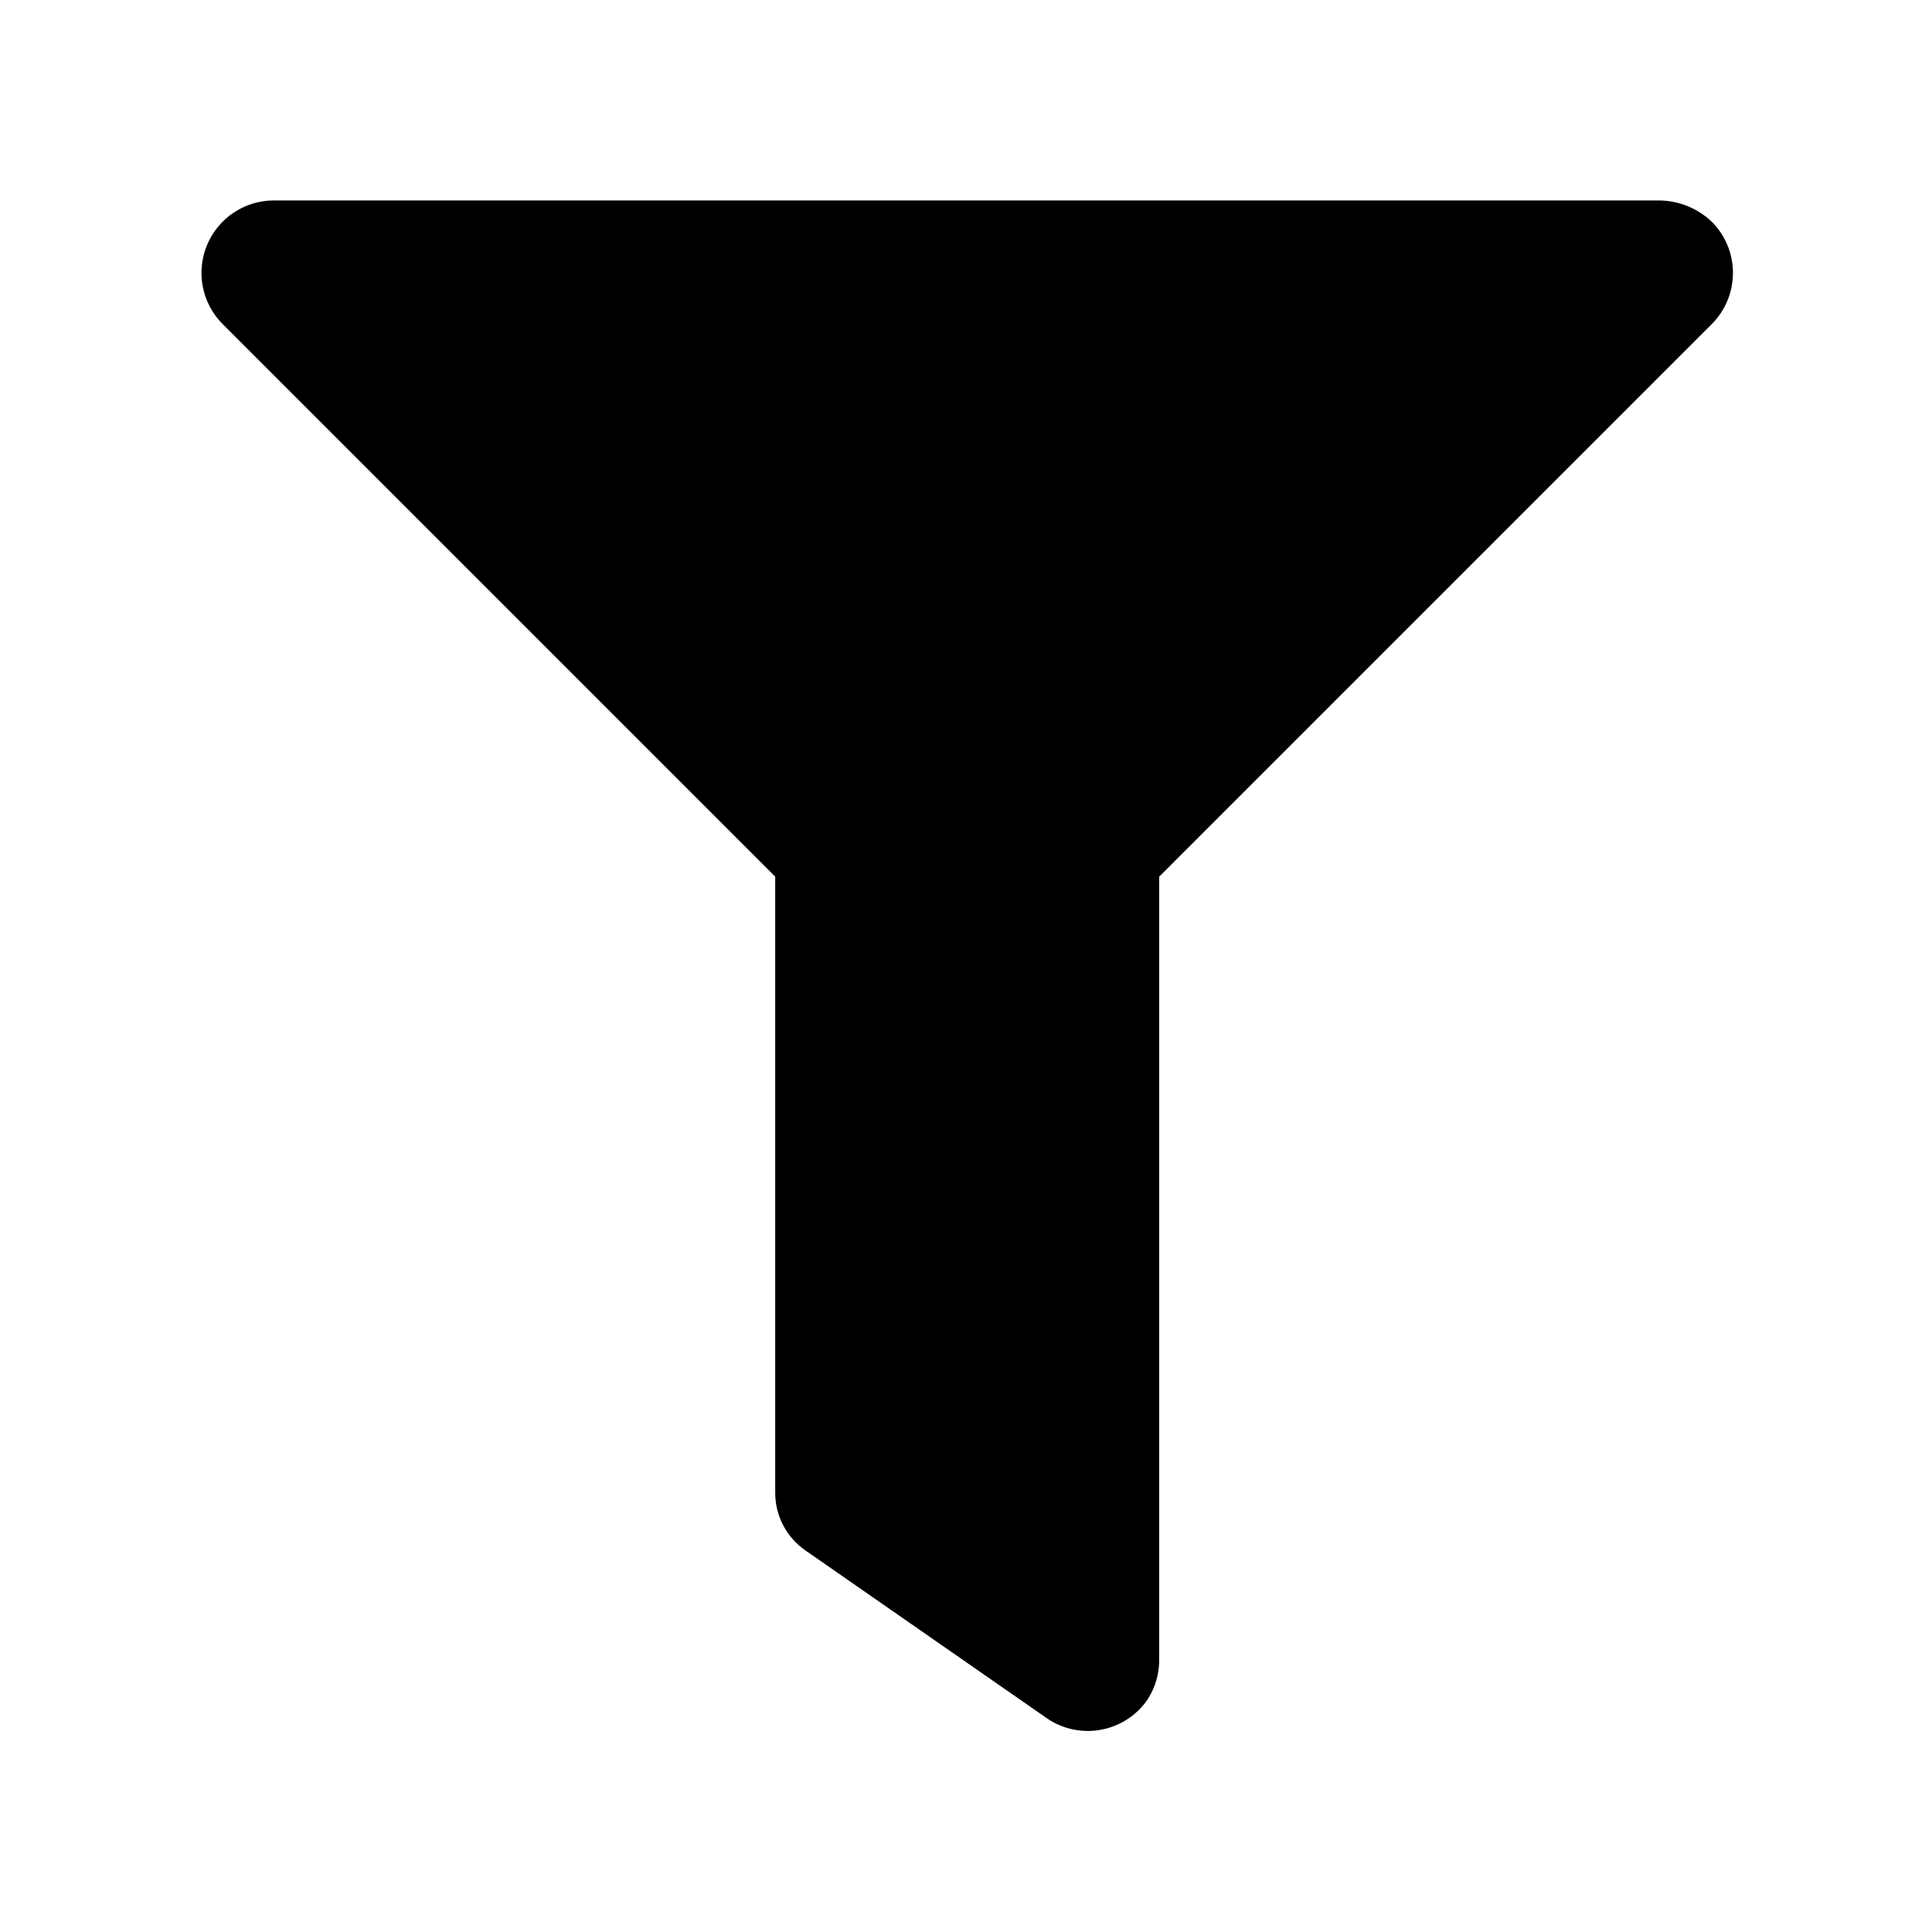
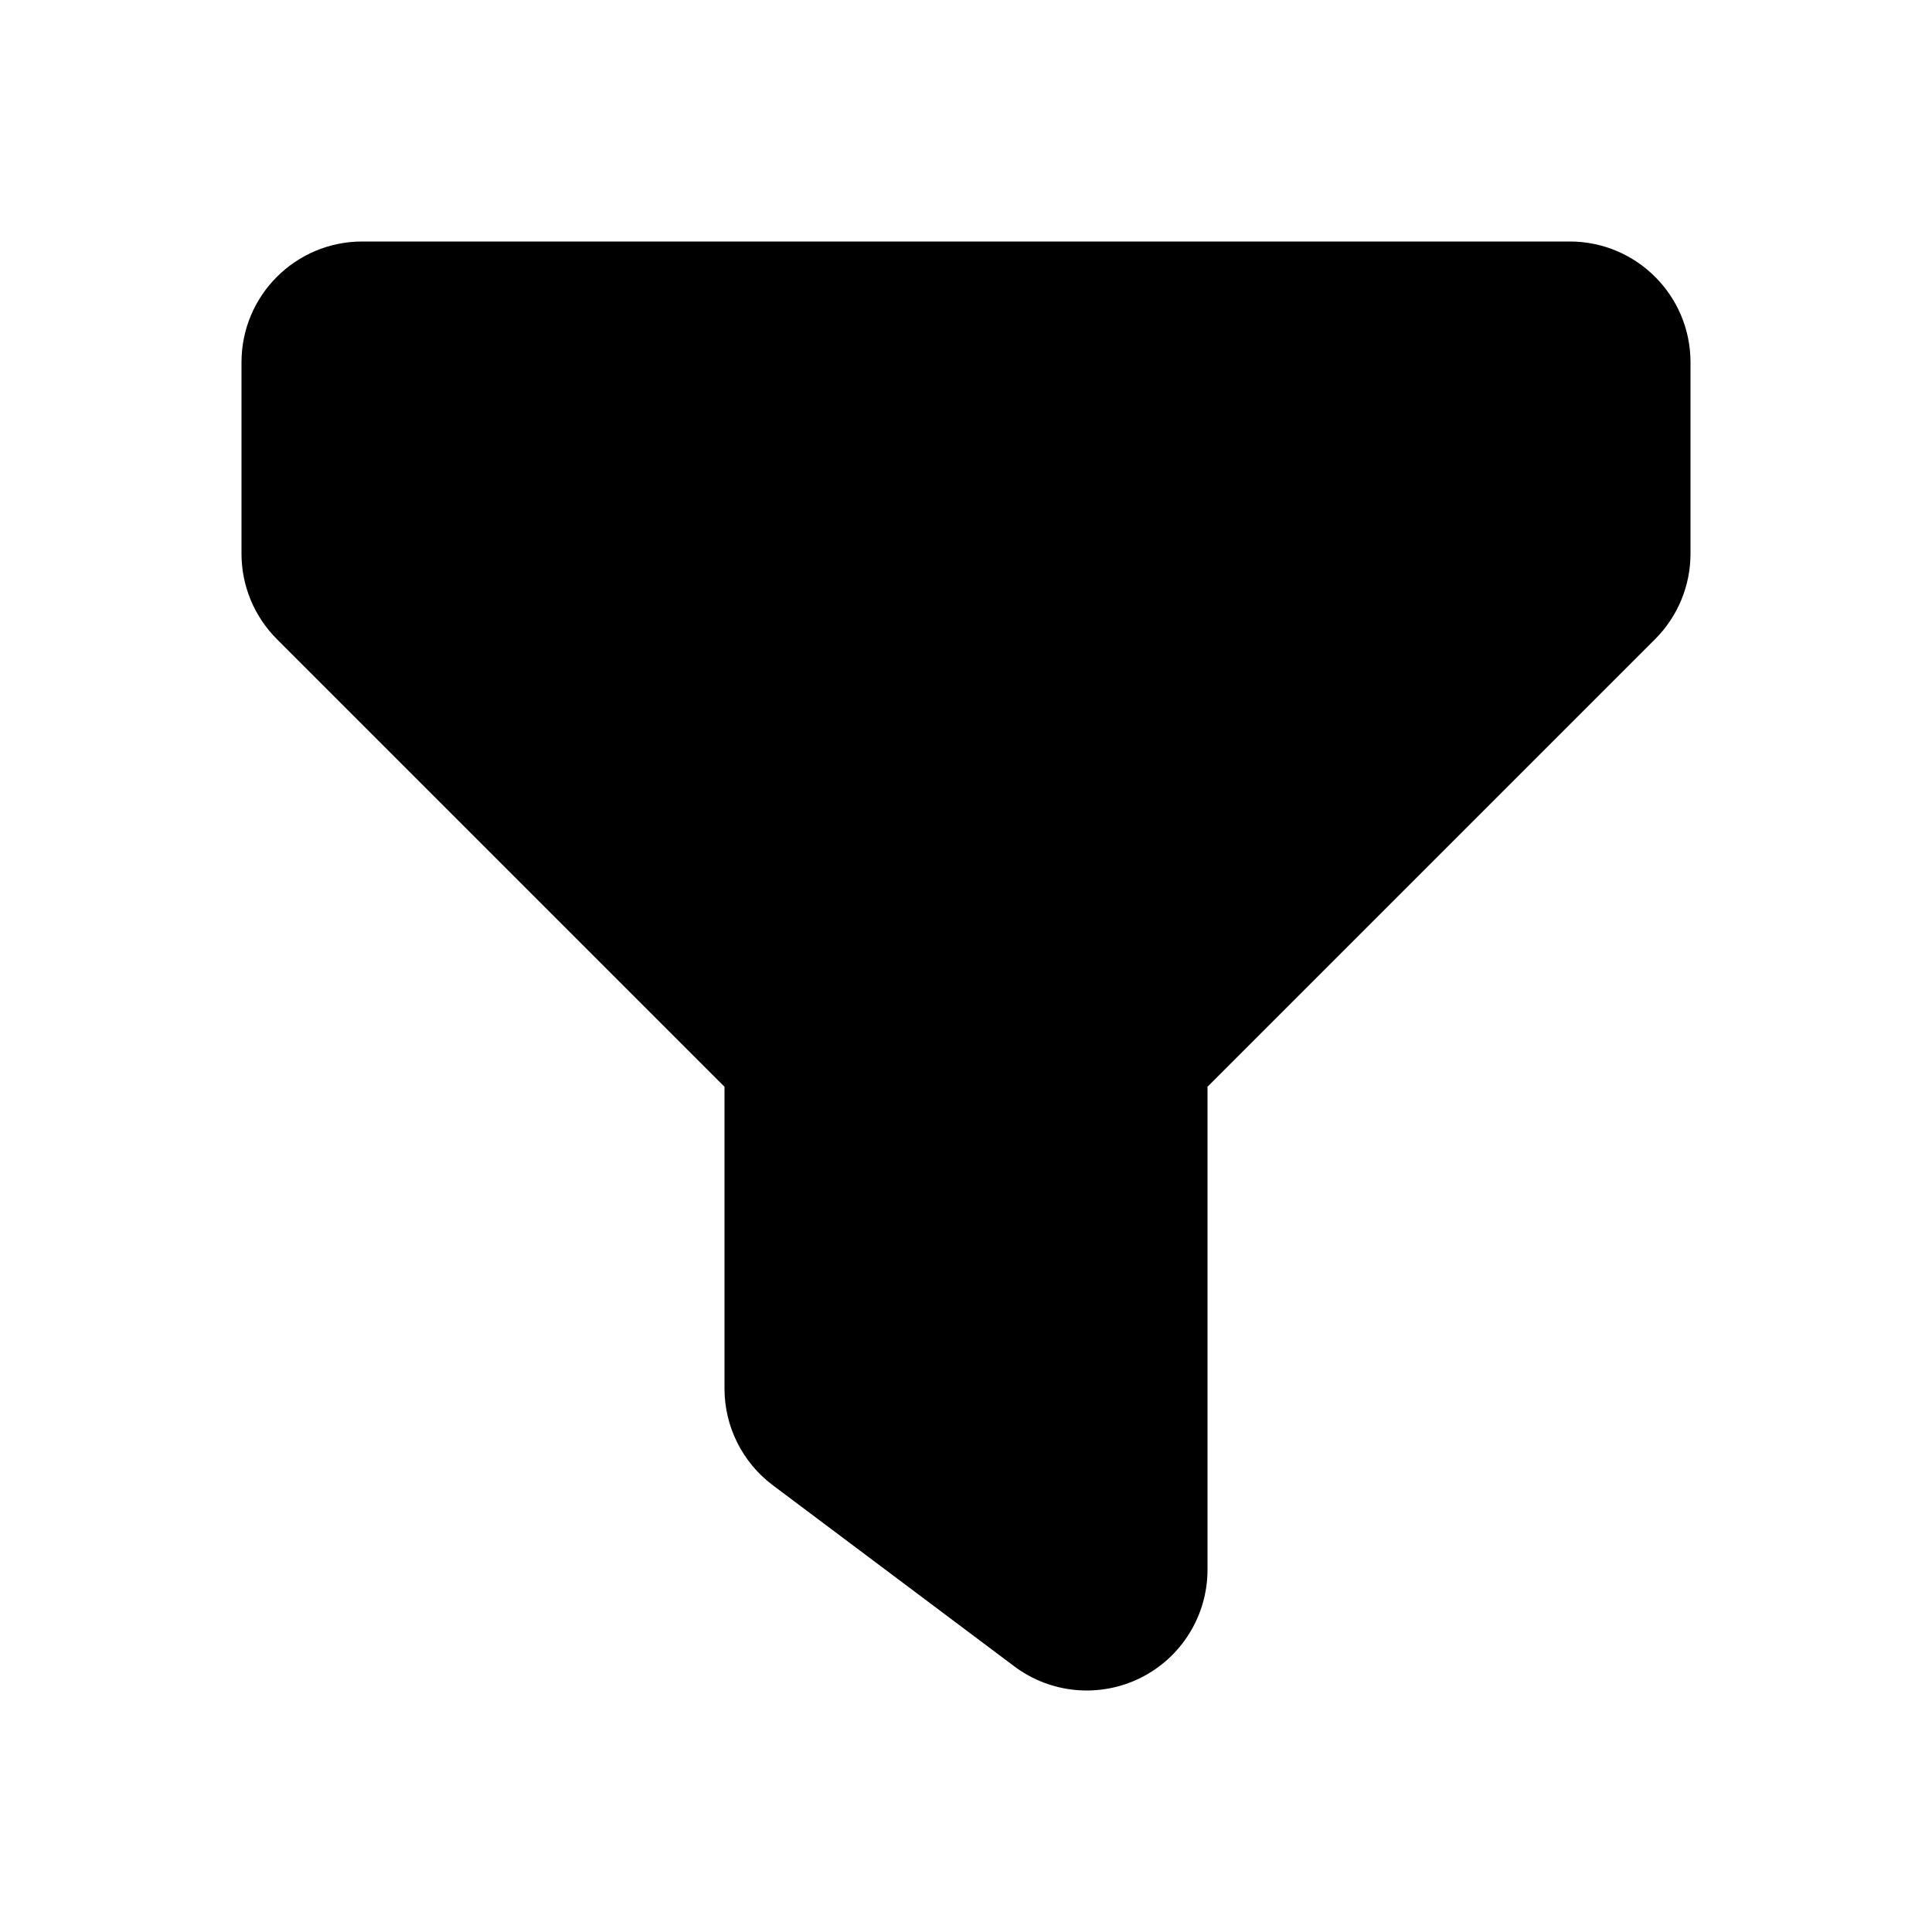
<svg xmlns="http://www.w3.org/2000/svg" fill="none" viewBox="0 0 16 16">
-   <path fill="currentColor" d="M13.74 1.66H2.26a.6.6 0 0 0-.42 1.02l4.58 4.58v5.1a.58.58 0 0 0 .25.48l2 1.39a.6.6 0 0 0 .83-.15.6.6 0 0 0 .1-.34V7.26l4.58-4.58a.6.6 0 0 0 0-.84.64.64 0 0 0-.44-.18" />
+   <path fill="currentColor" fill-rule="evenodd" d="M3 2a1 1 0 0 0-1 1v1.586a1 1 0 0 0 .293.707L6 9v2.5a1 1 0 0 0 .4.8l2 1.5A1 1 0 0 0 10 13V9l3.707-3.707A1 1 0 0 0 14 4.586V3a1 1 0 0 0-1-1z" clip-rule="evenodd" />
</svg>
